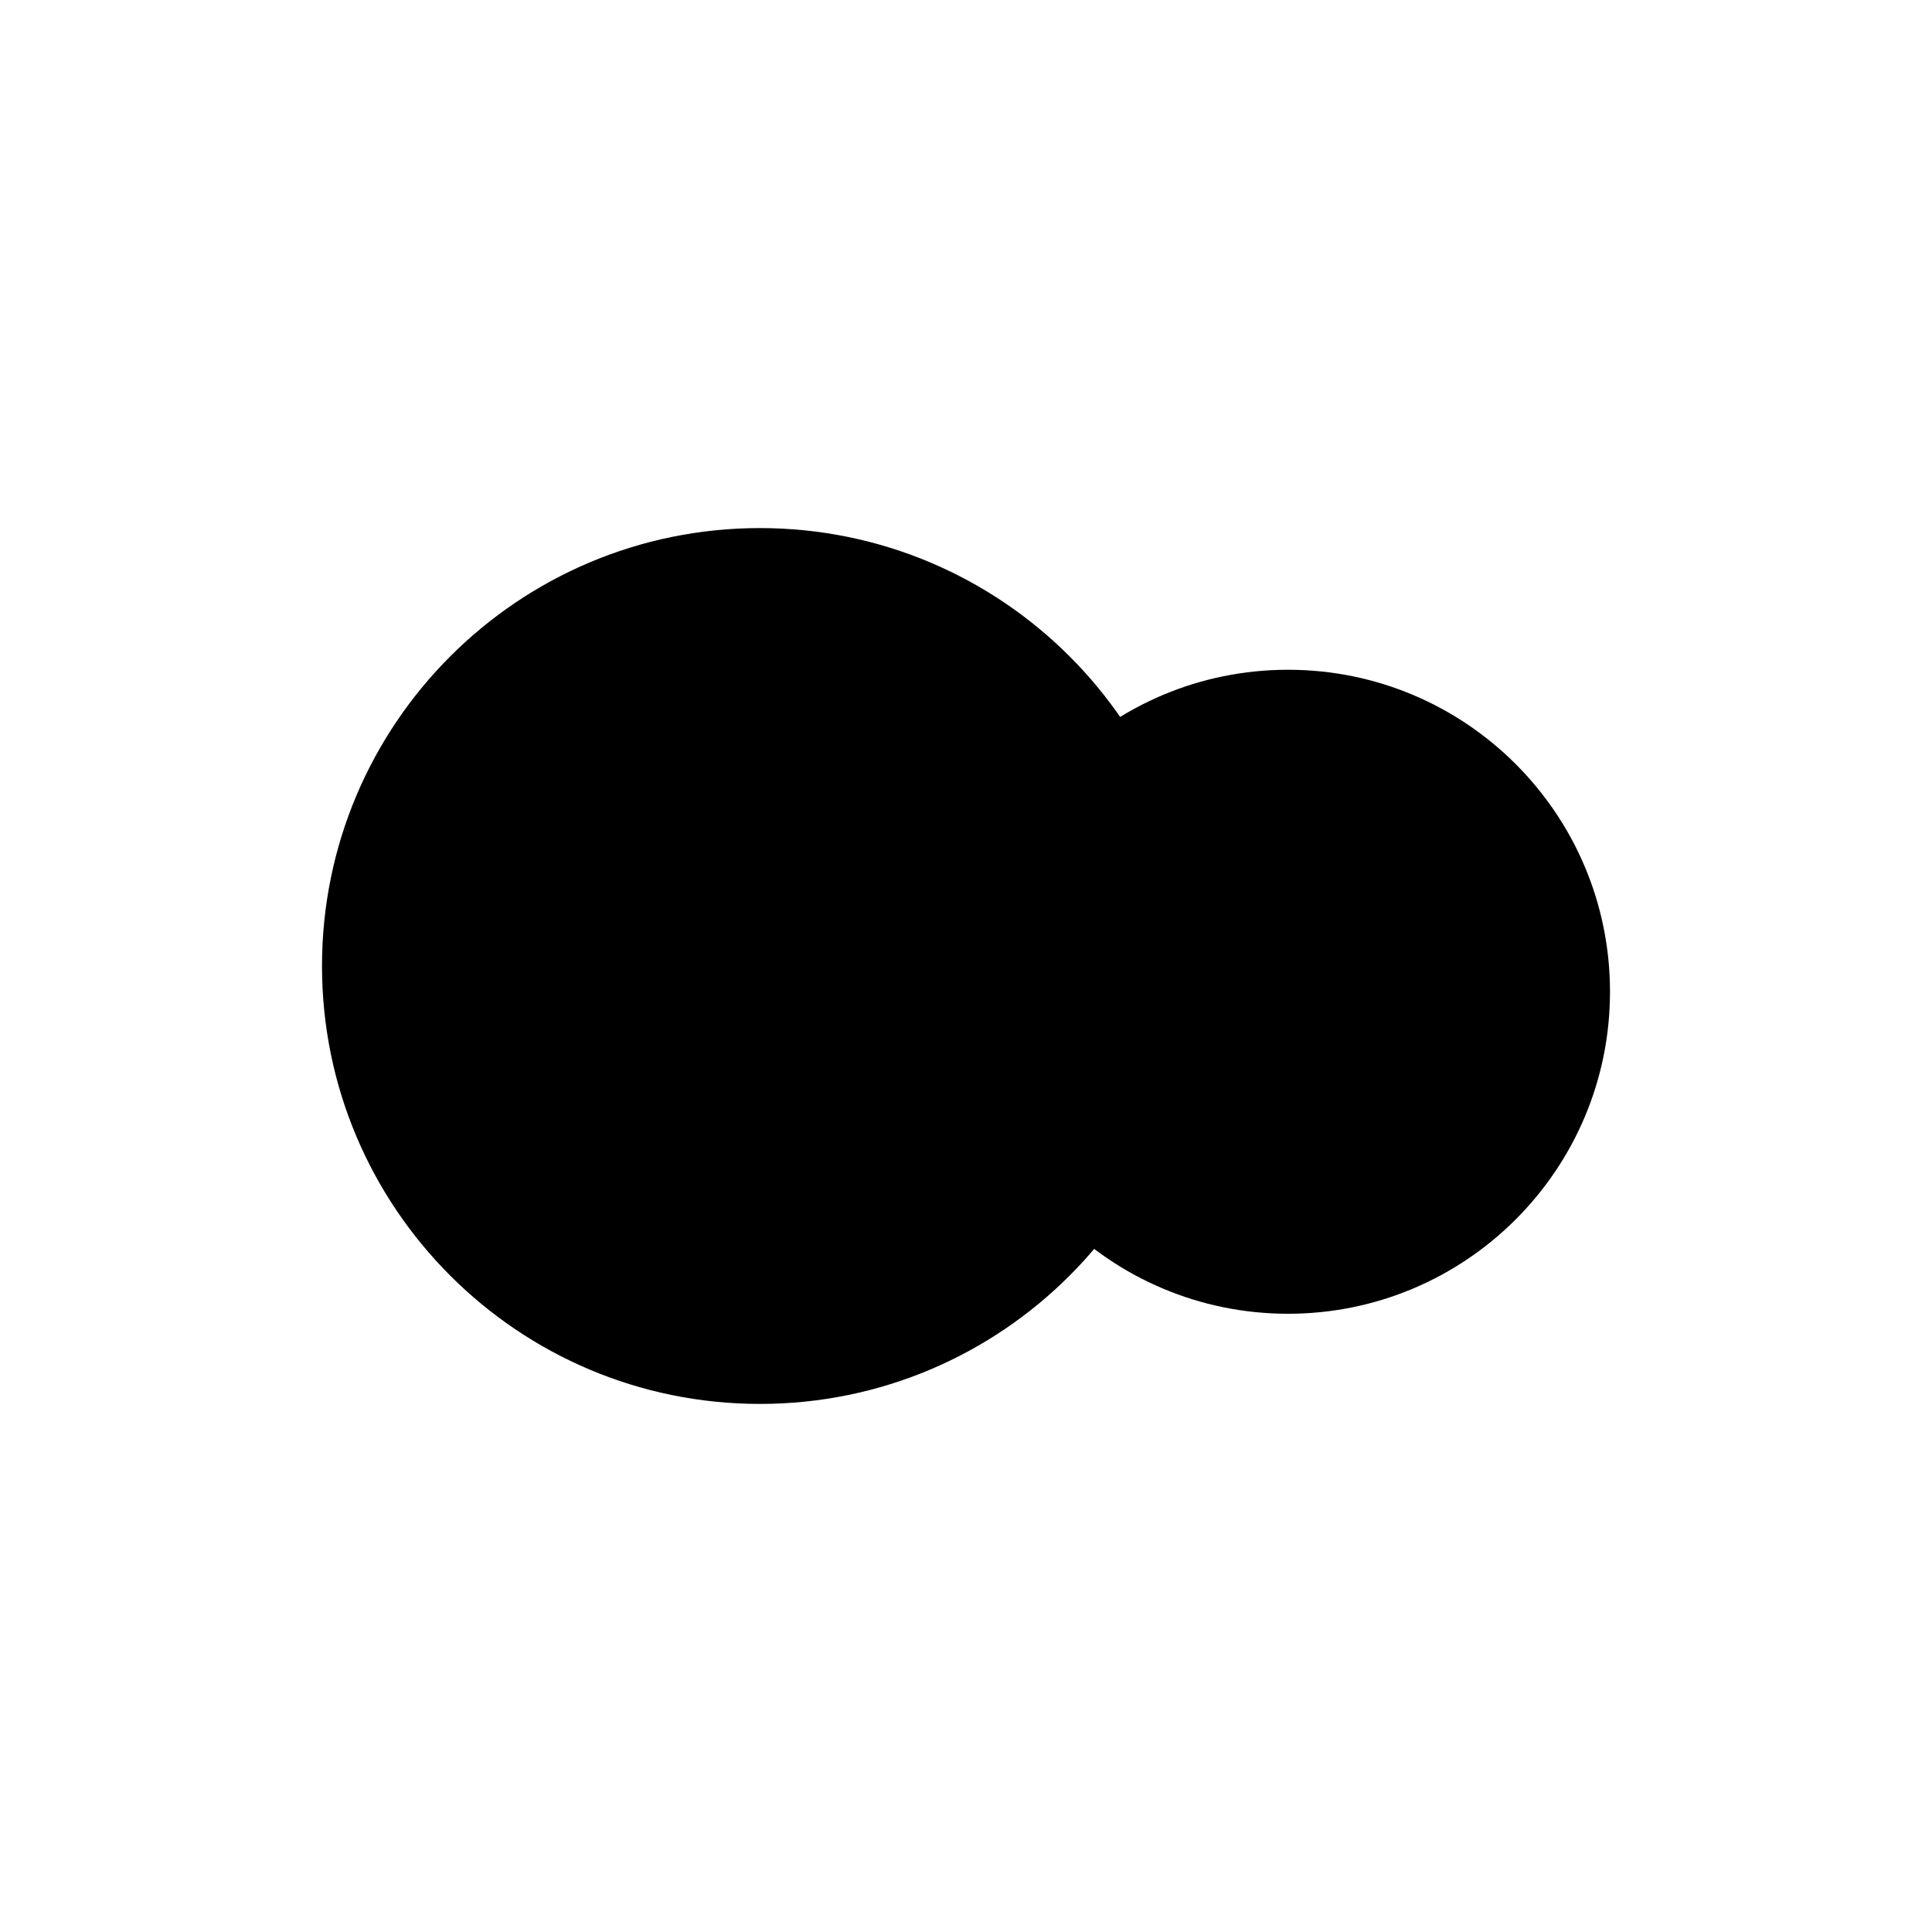
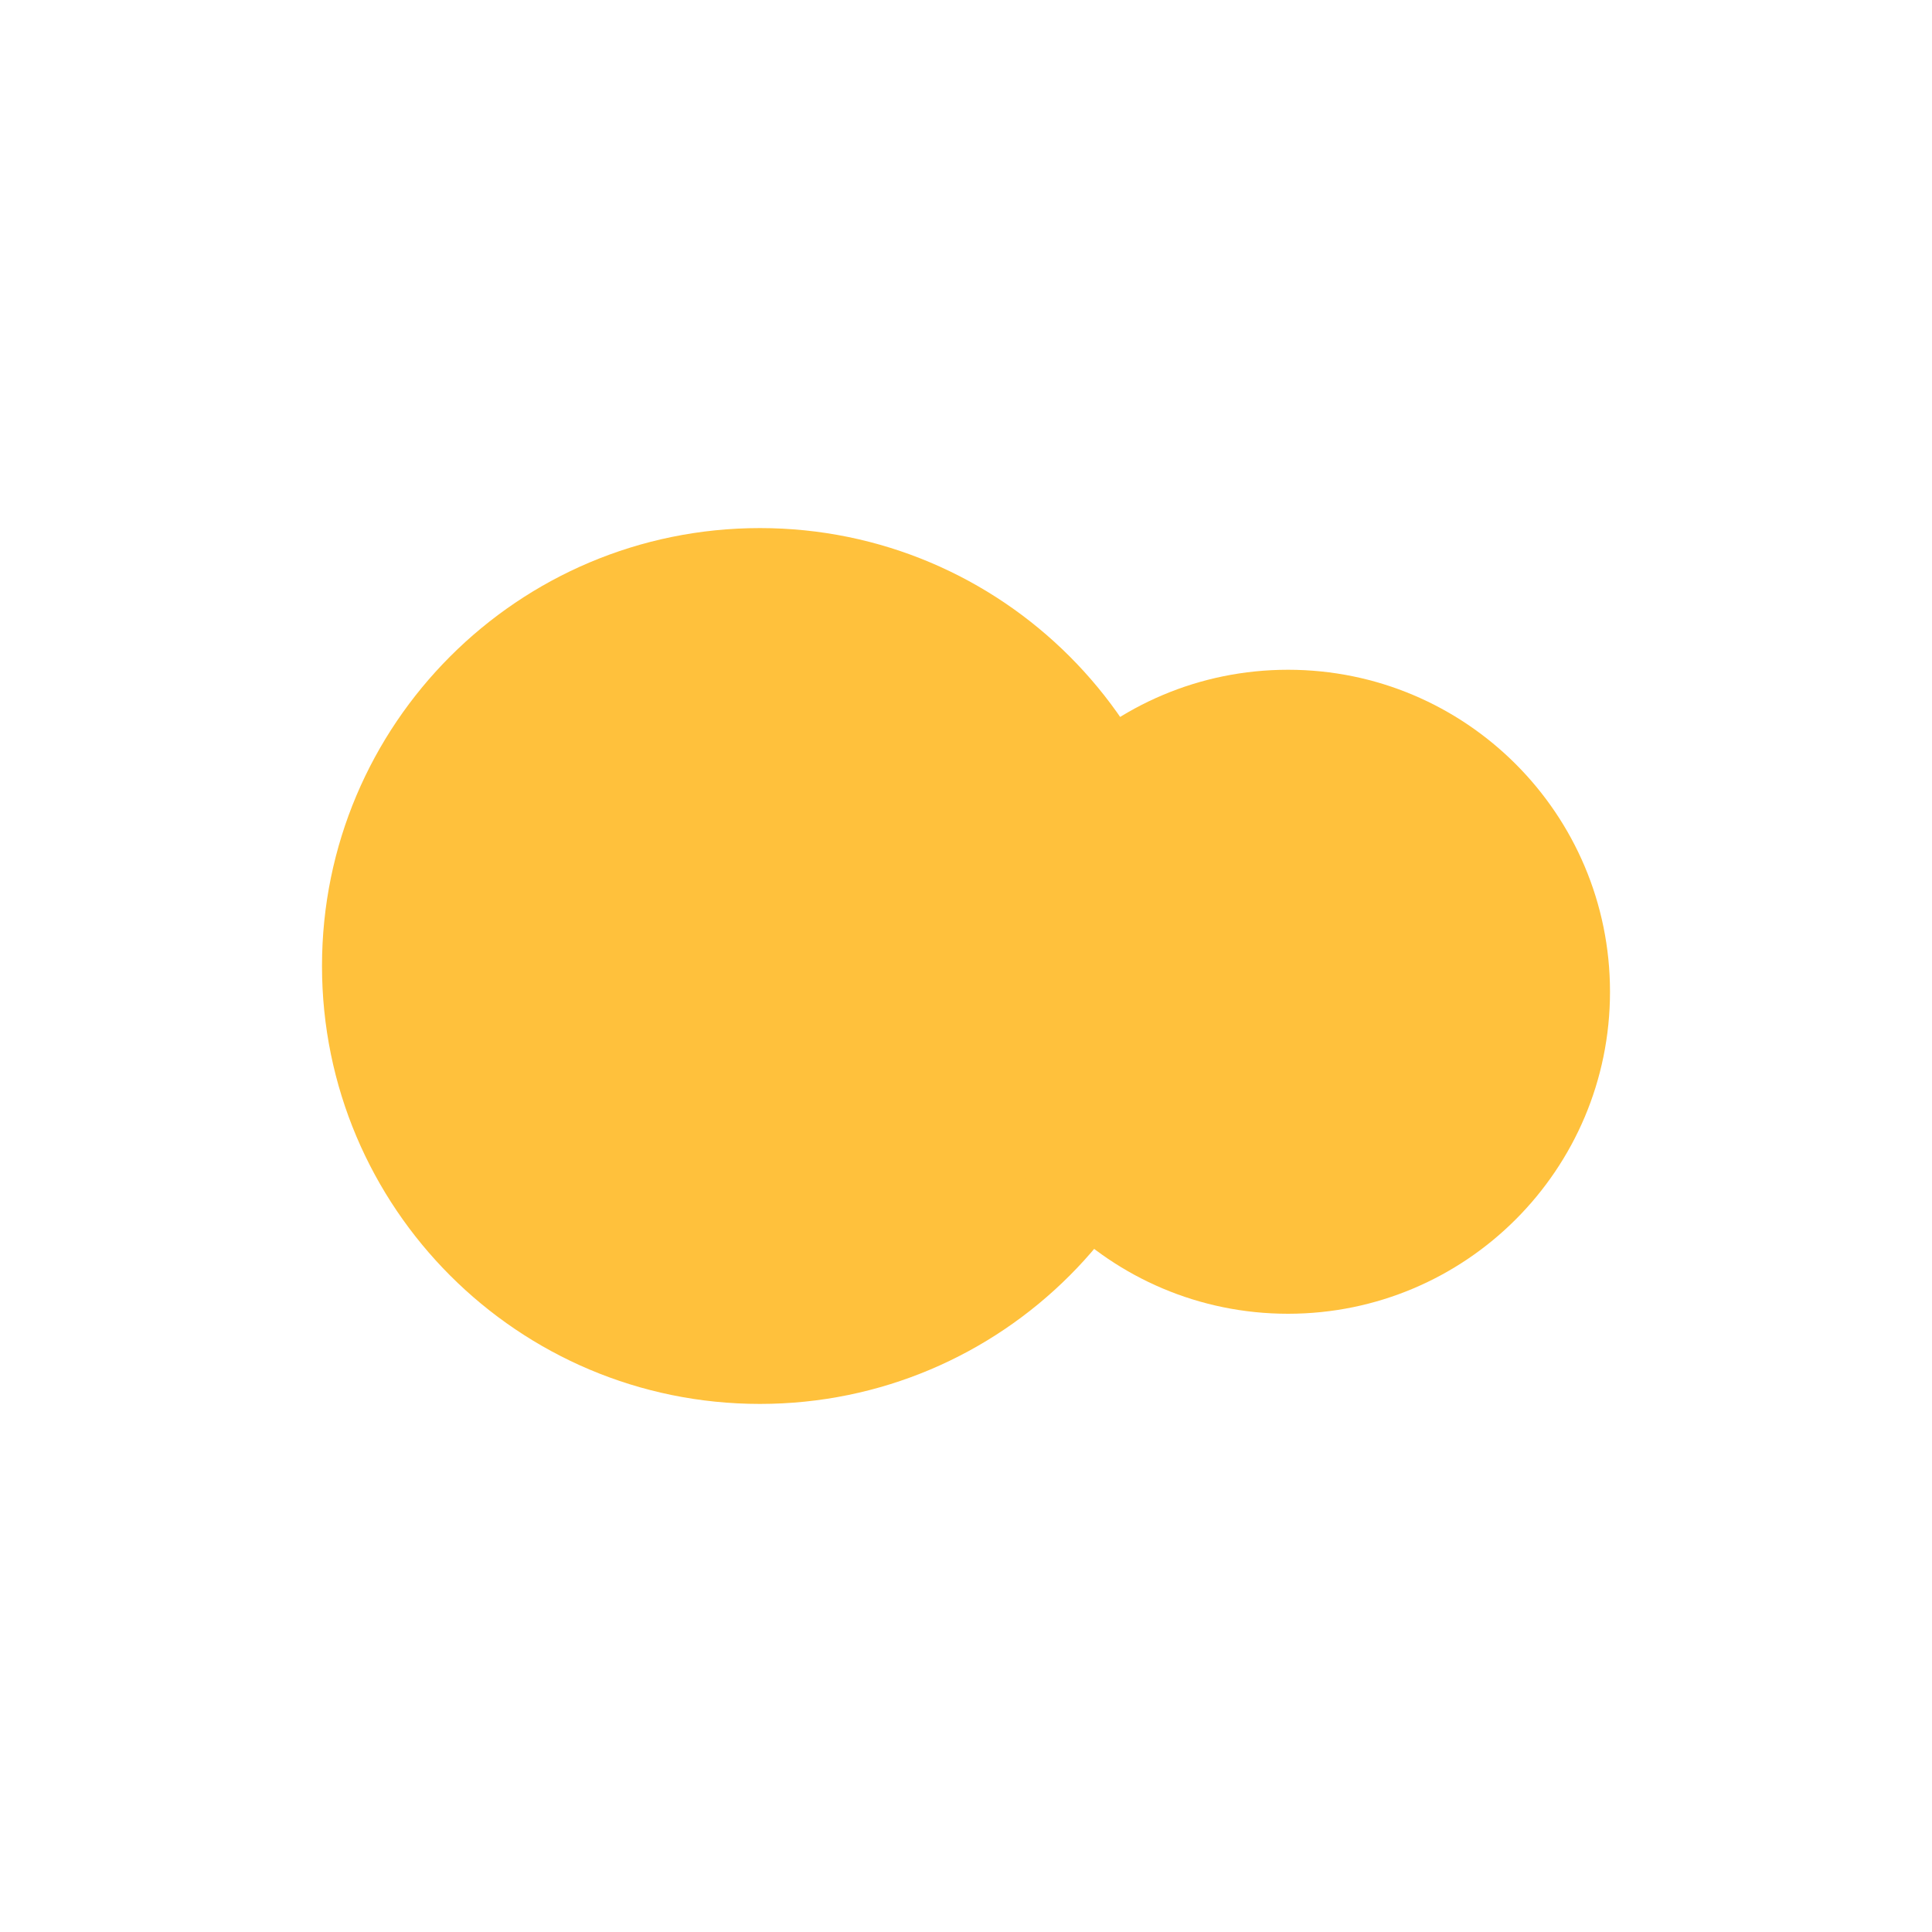
<svg xmlns="http://www.w3.org/2000/svg" width="150" height="150" viewBox="0 0 150 150" fill="none">
-   <circle cx="59" cy="75" r="34" fill="black" />
-   <circle cx="100" cy="77" r="25" fill="black" />
+   <circle cx="59" cy="75" r="34" fill="rgb(255, 193, 60)" />
+   <circle cx="100" cy="77" r="25" fill="rgb(255, 193, 60)" />
</svg>
